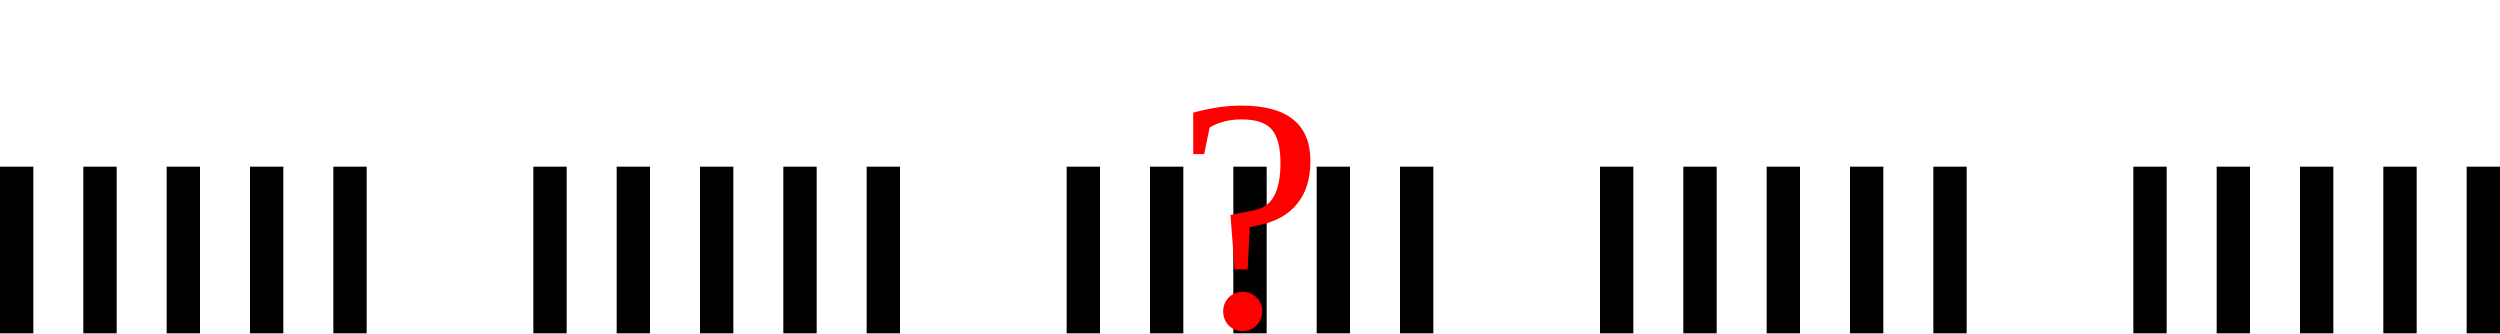
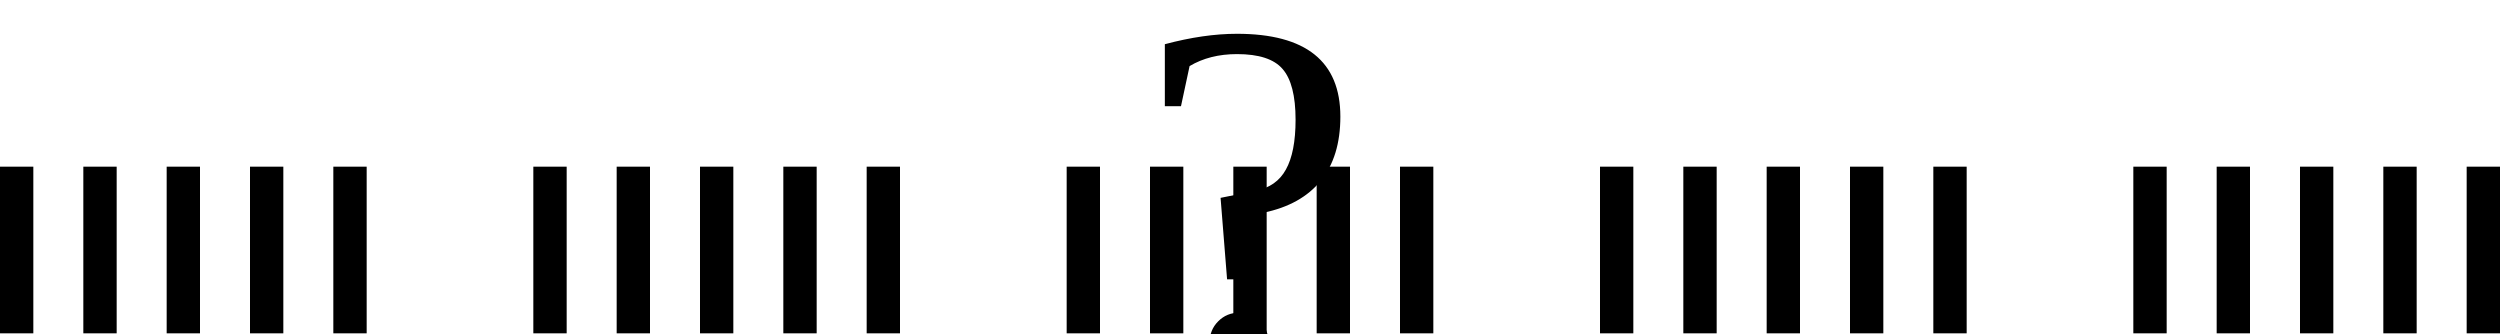
<svg width="150" height="20" class="stroke-base-content">
  <line x1="0" y1="15" x2="150" y2="15" stroke="black" stroke-width="10" stroke-dasharray="2,3,2,3,2,3,2,3,2,10" />
-   <text x="75" y="15" overflow="visible" text-anchor="middle" dominant-baseline="middle" font-size="20" fill="red">?</text>
+   <text x="75" y="15" overflow="visible" text-anchor="middle" dominant-baseline="middle" font-size="30" fill="black">?</text>
</svg>
